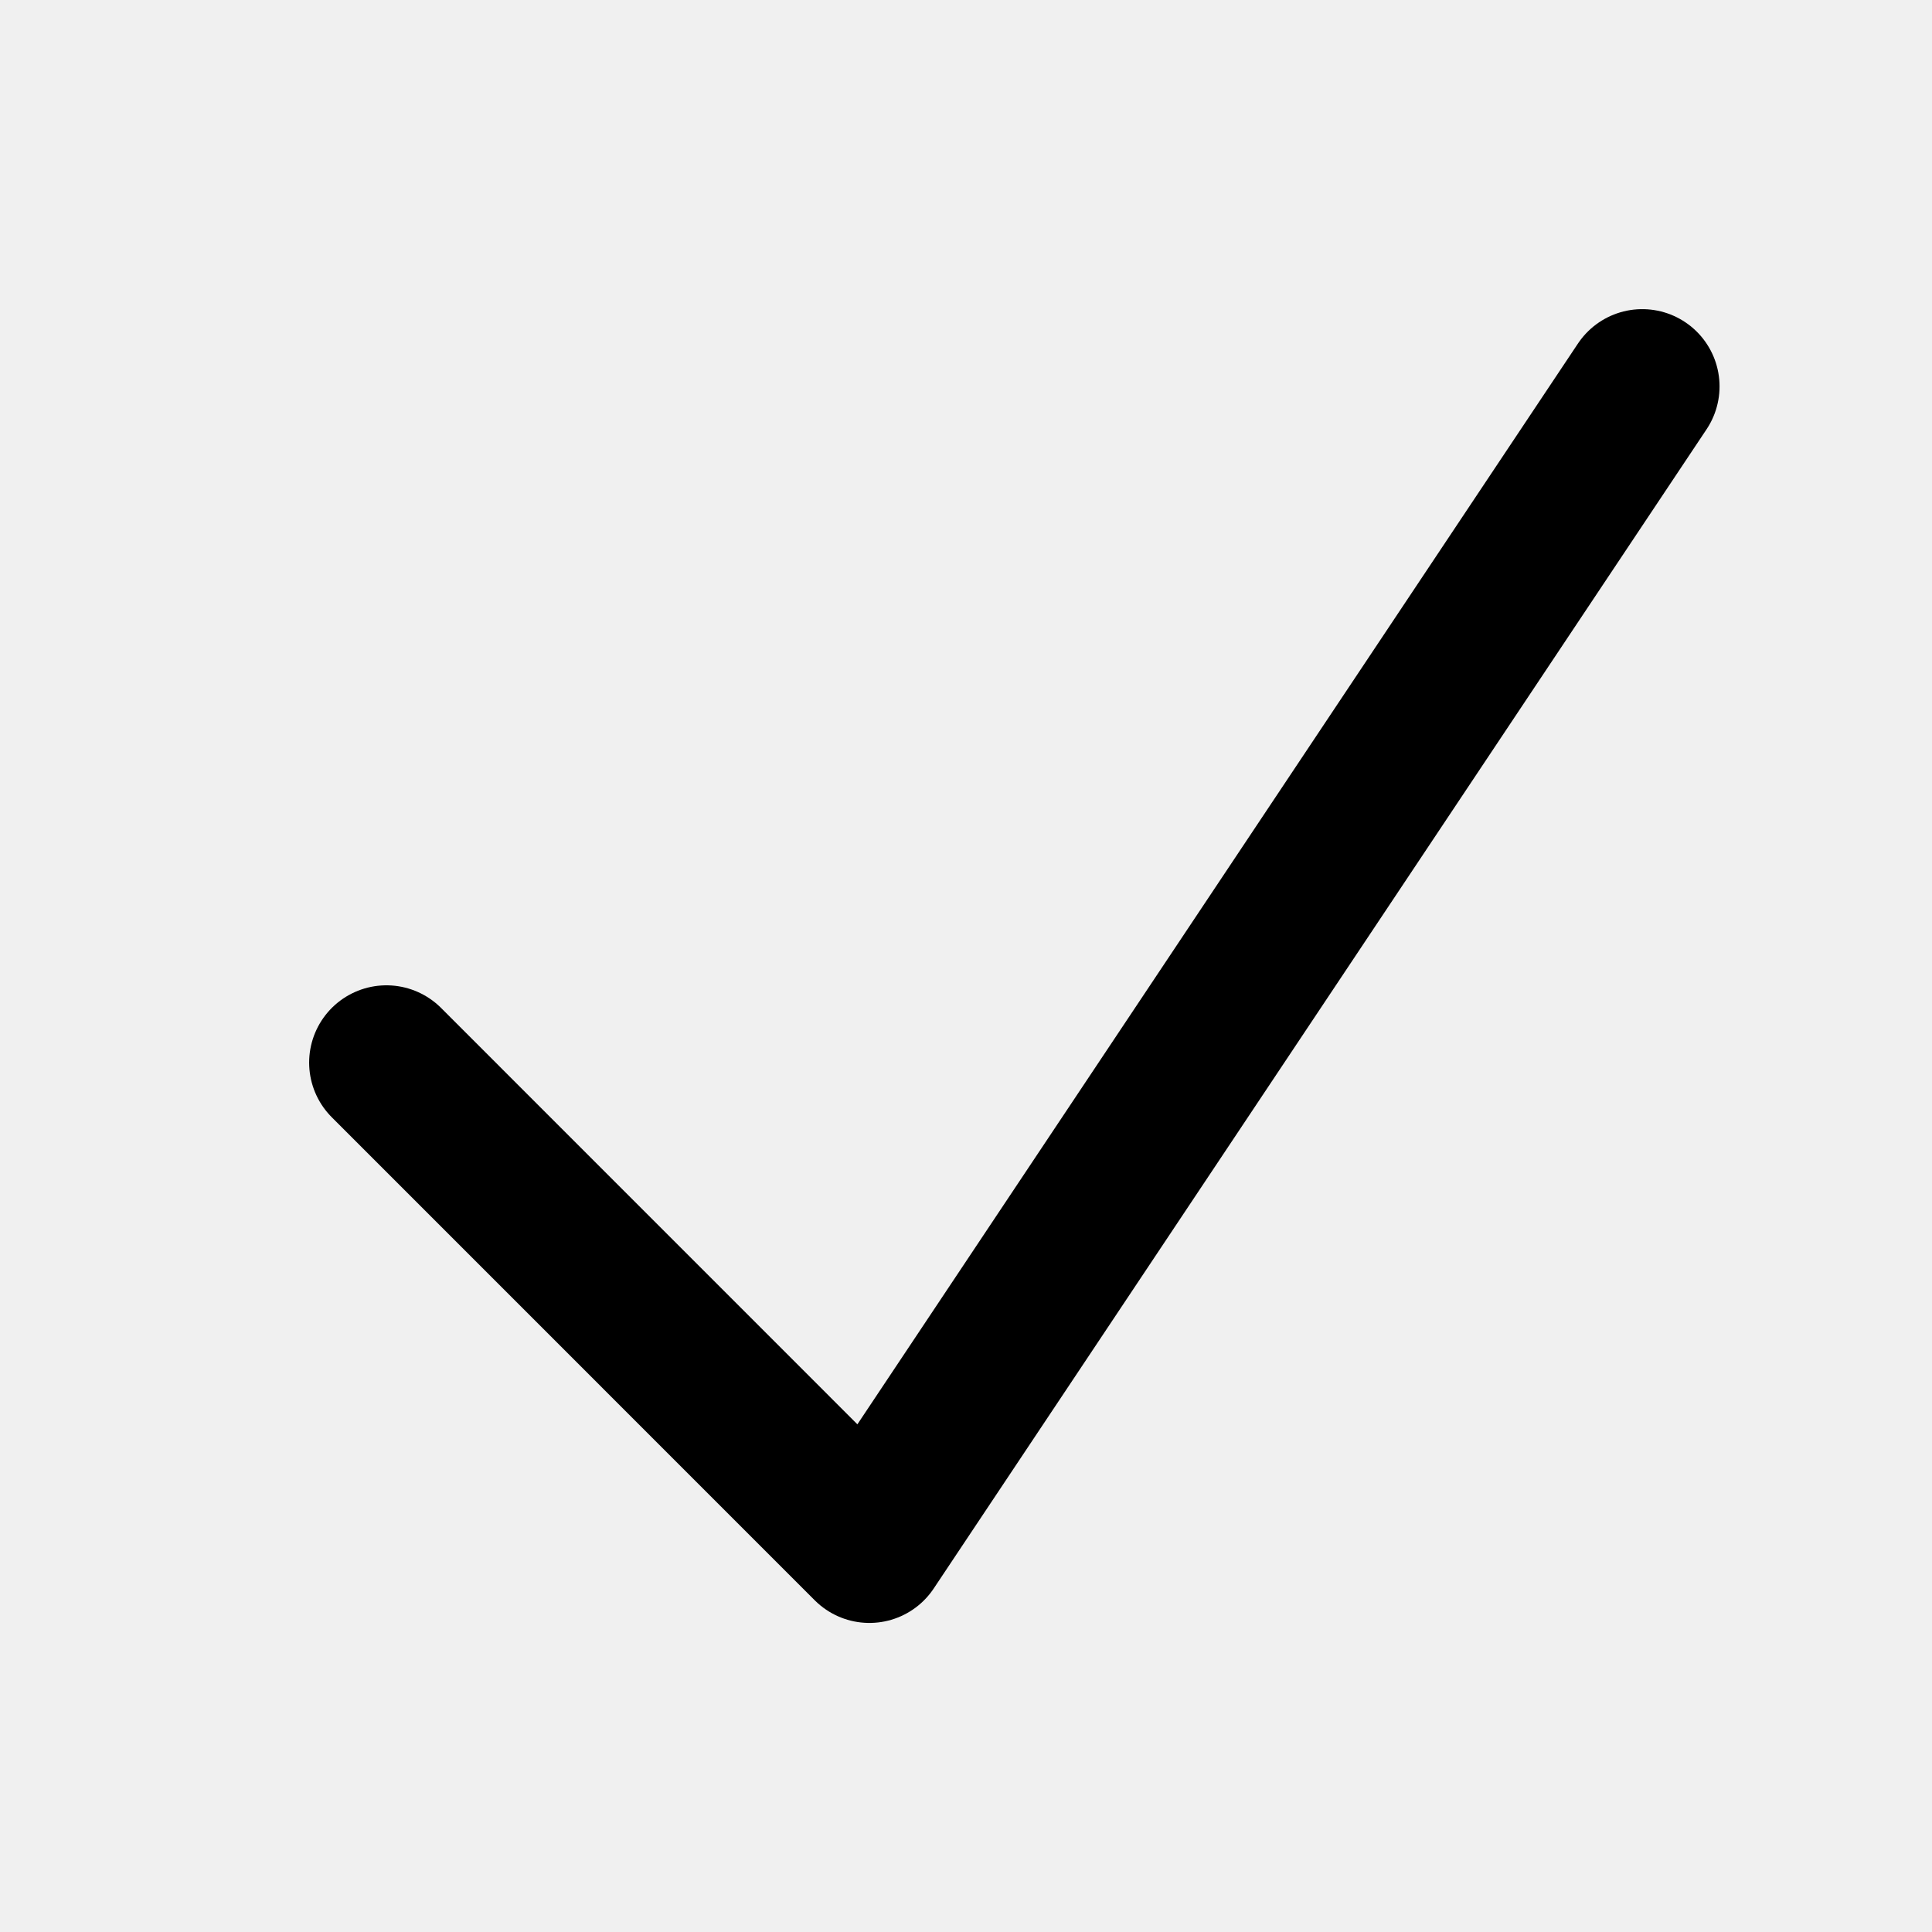
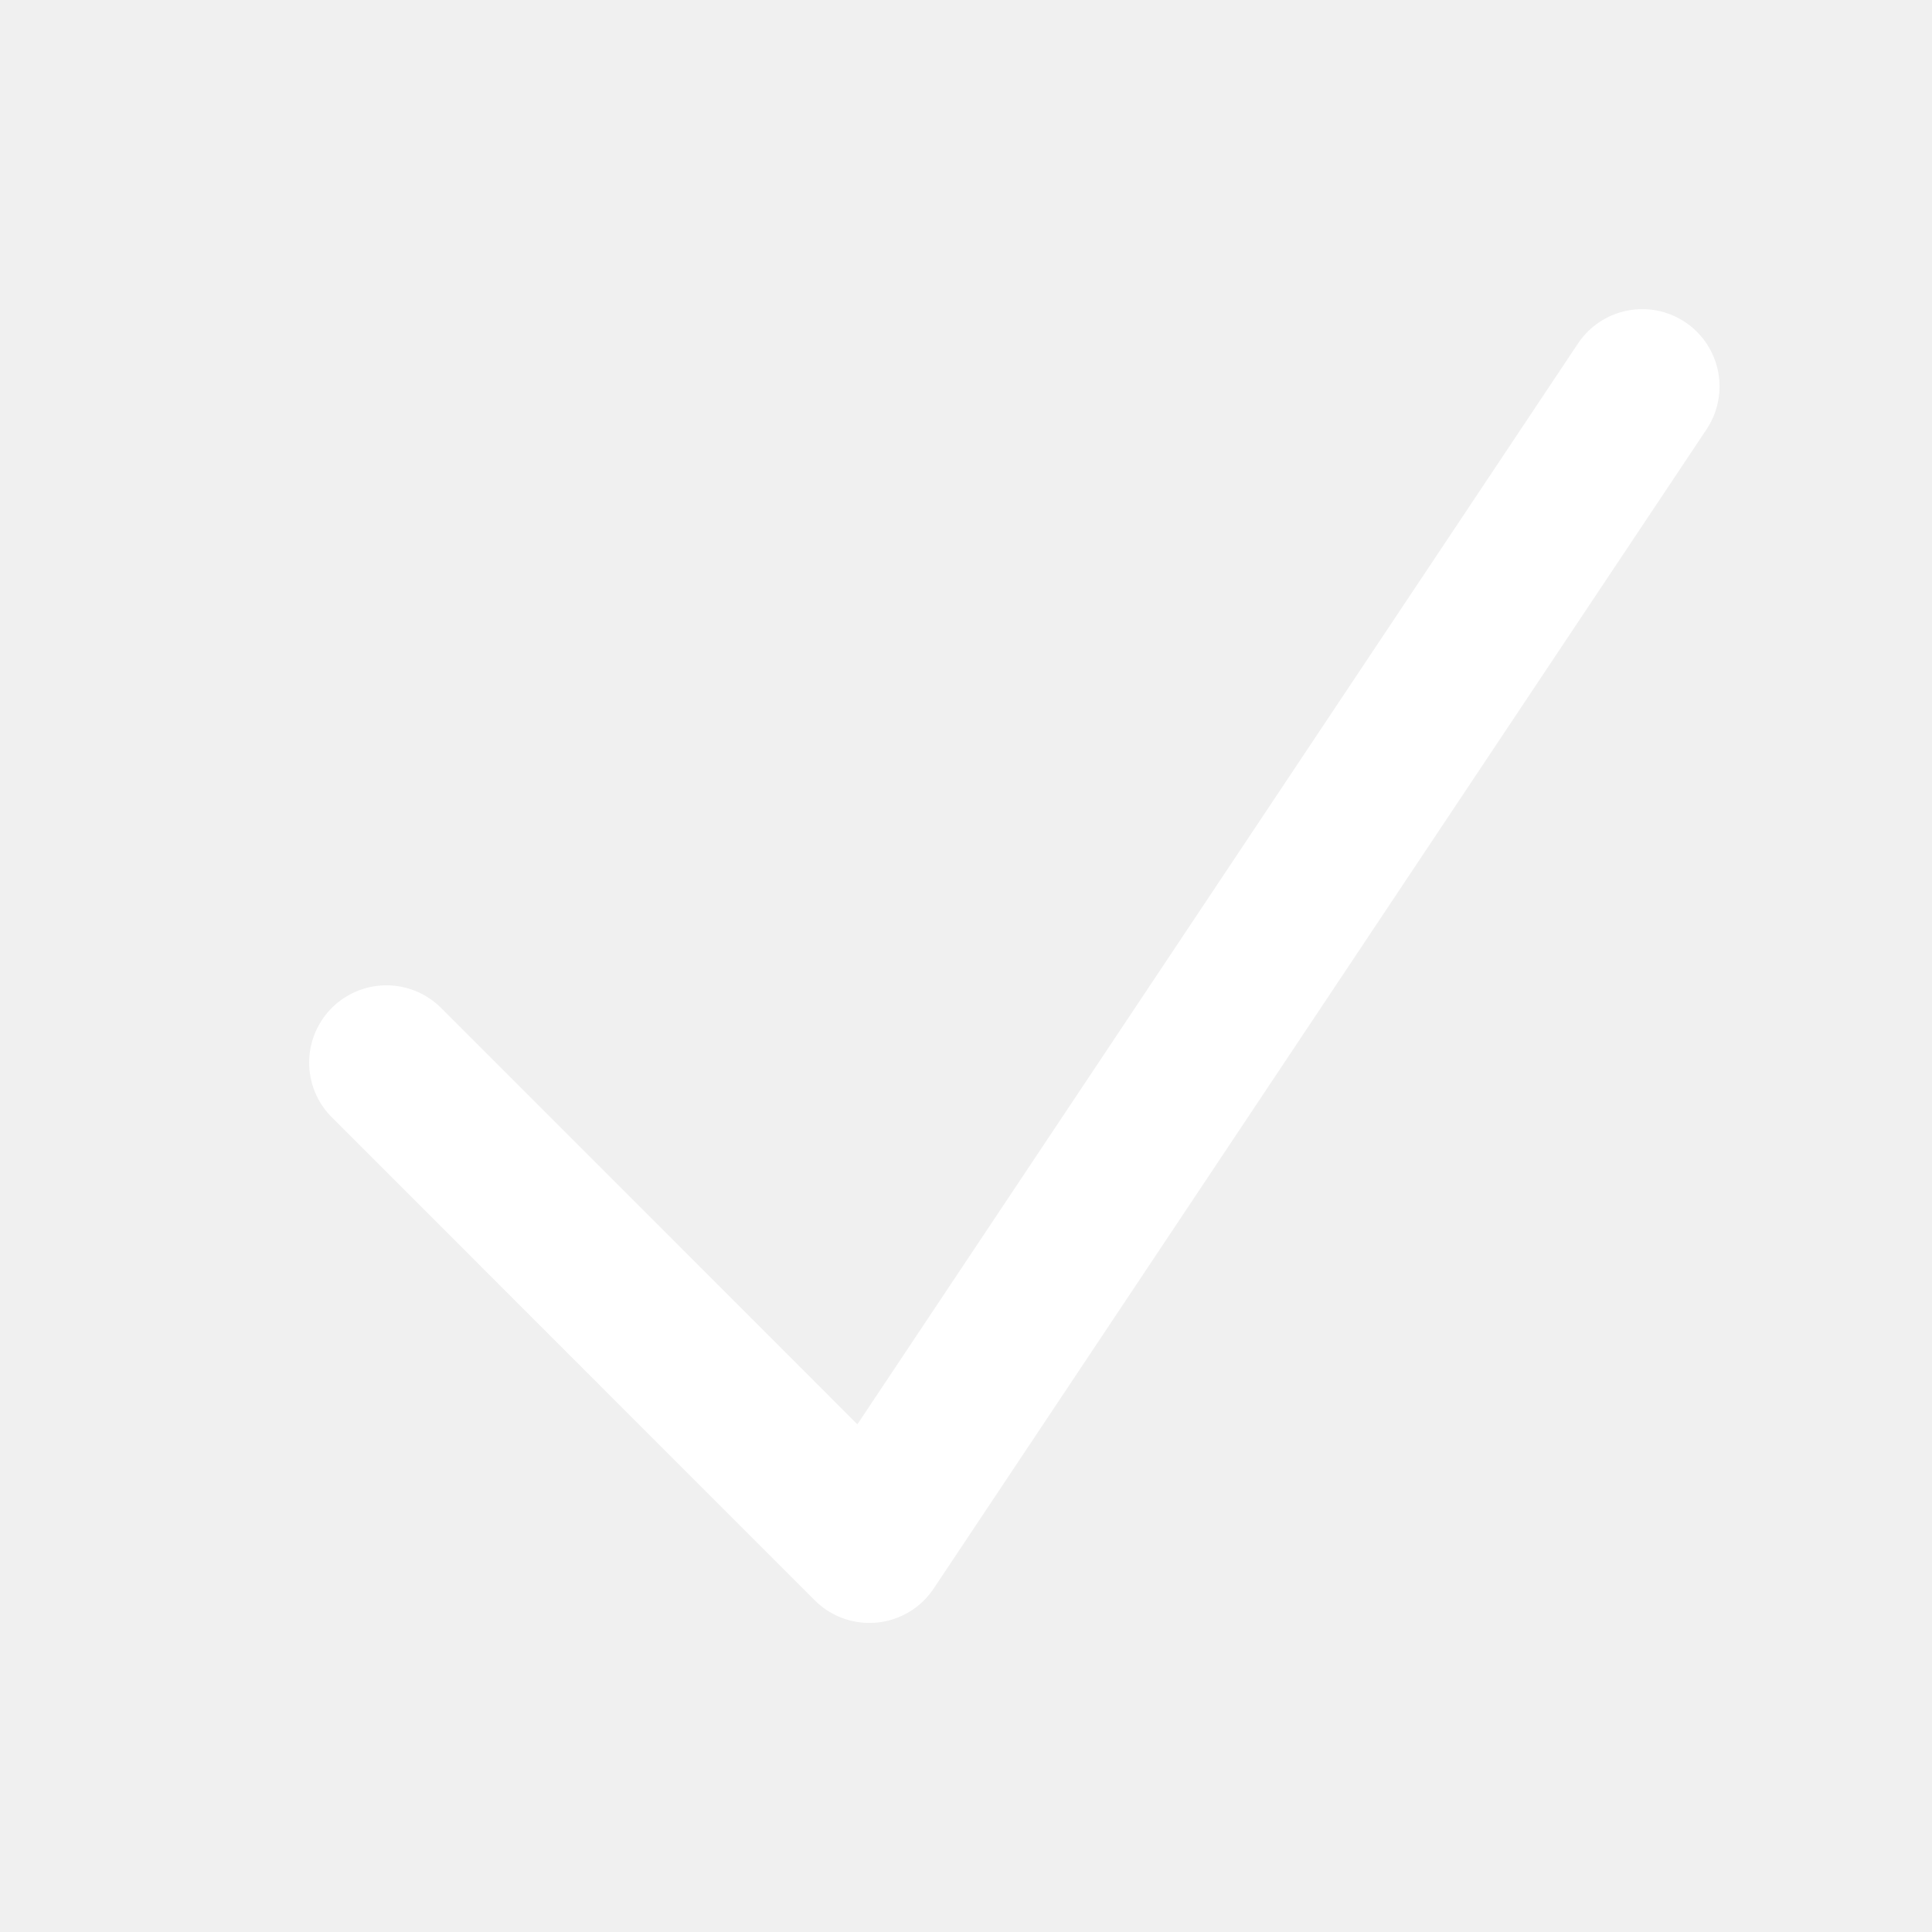
<svg xmlns="http://www.w3.org/2000/svg" width="100" height="100" viewBox="0 0 26.458 26.458" version="1.1" id="svg8">
  <defs id="defs2" />
  <g id="layer1">
-     <path style="fill:none;stroke:#000000;stroke-width:2.117;stroke-linecap:round;stroke-linejoin:round;stroke-miterlimit:4;stroke-dasharray:none;stroke-opacity:1" d="M 22.49,5.292 11.906,21.167 5.292,14.552" id="path856" />
+     <path style="fill:none;stroke:#FFF;stroke-width:2.117;stroke-linecap:round;stroke-linejoin:round;stroke-miterlimit:4;stroke-dasharray:none;stroke-opacity:1" d="M 22.49,5.292 11.906,21.167 5.292,14.552" id="path856" />
  </g>
</svg>
